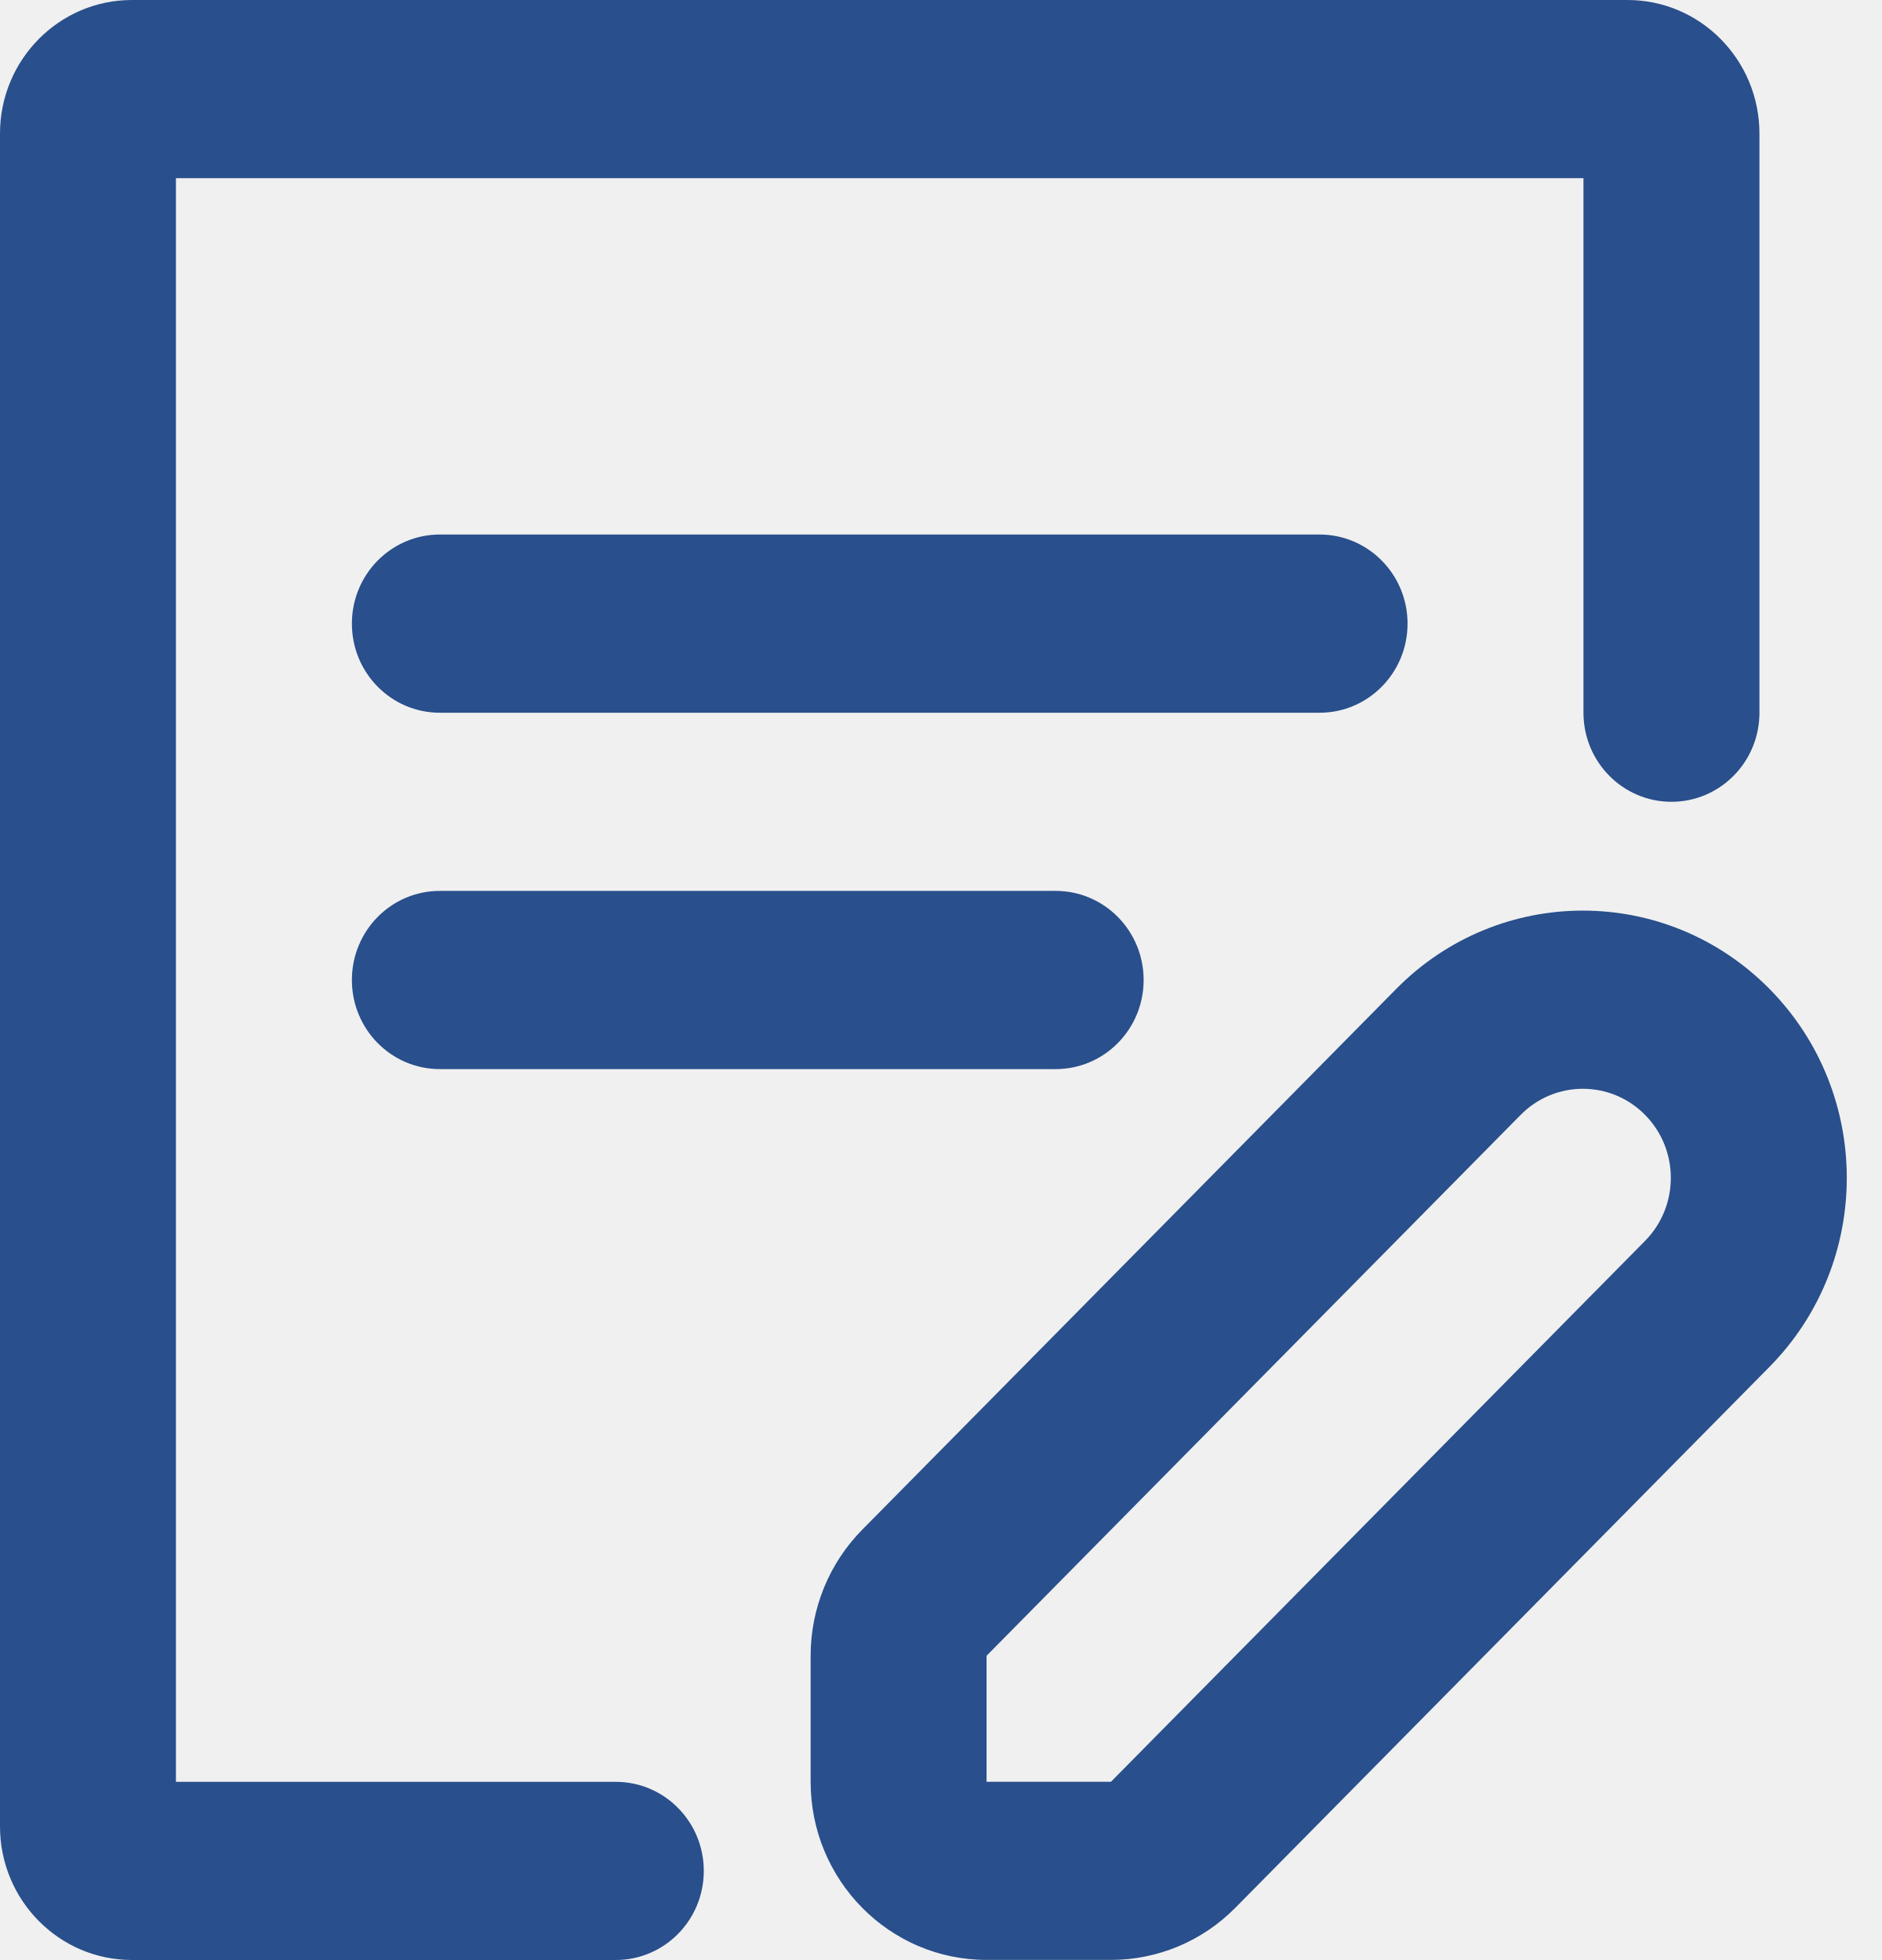
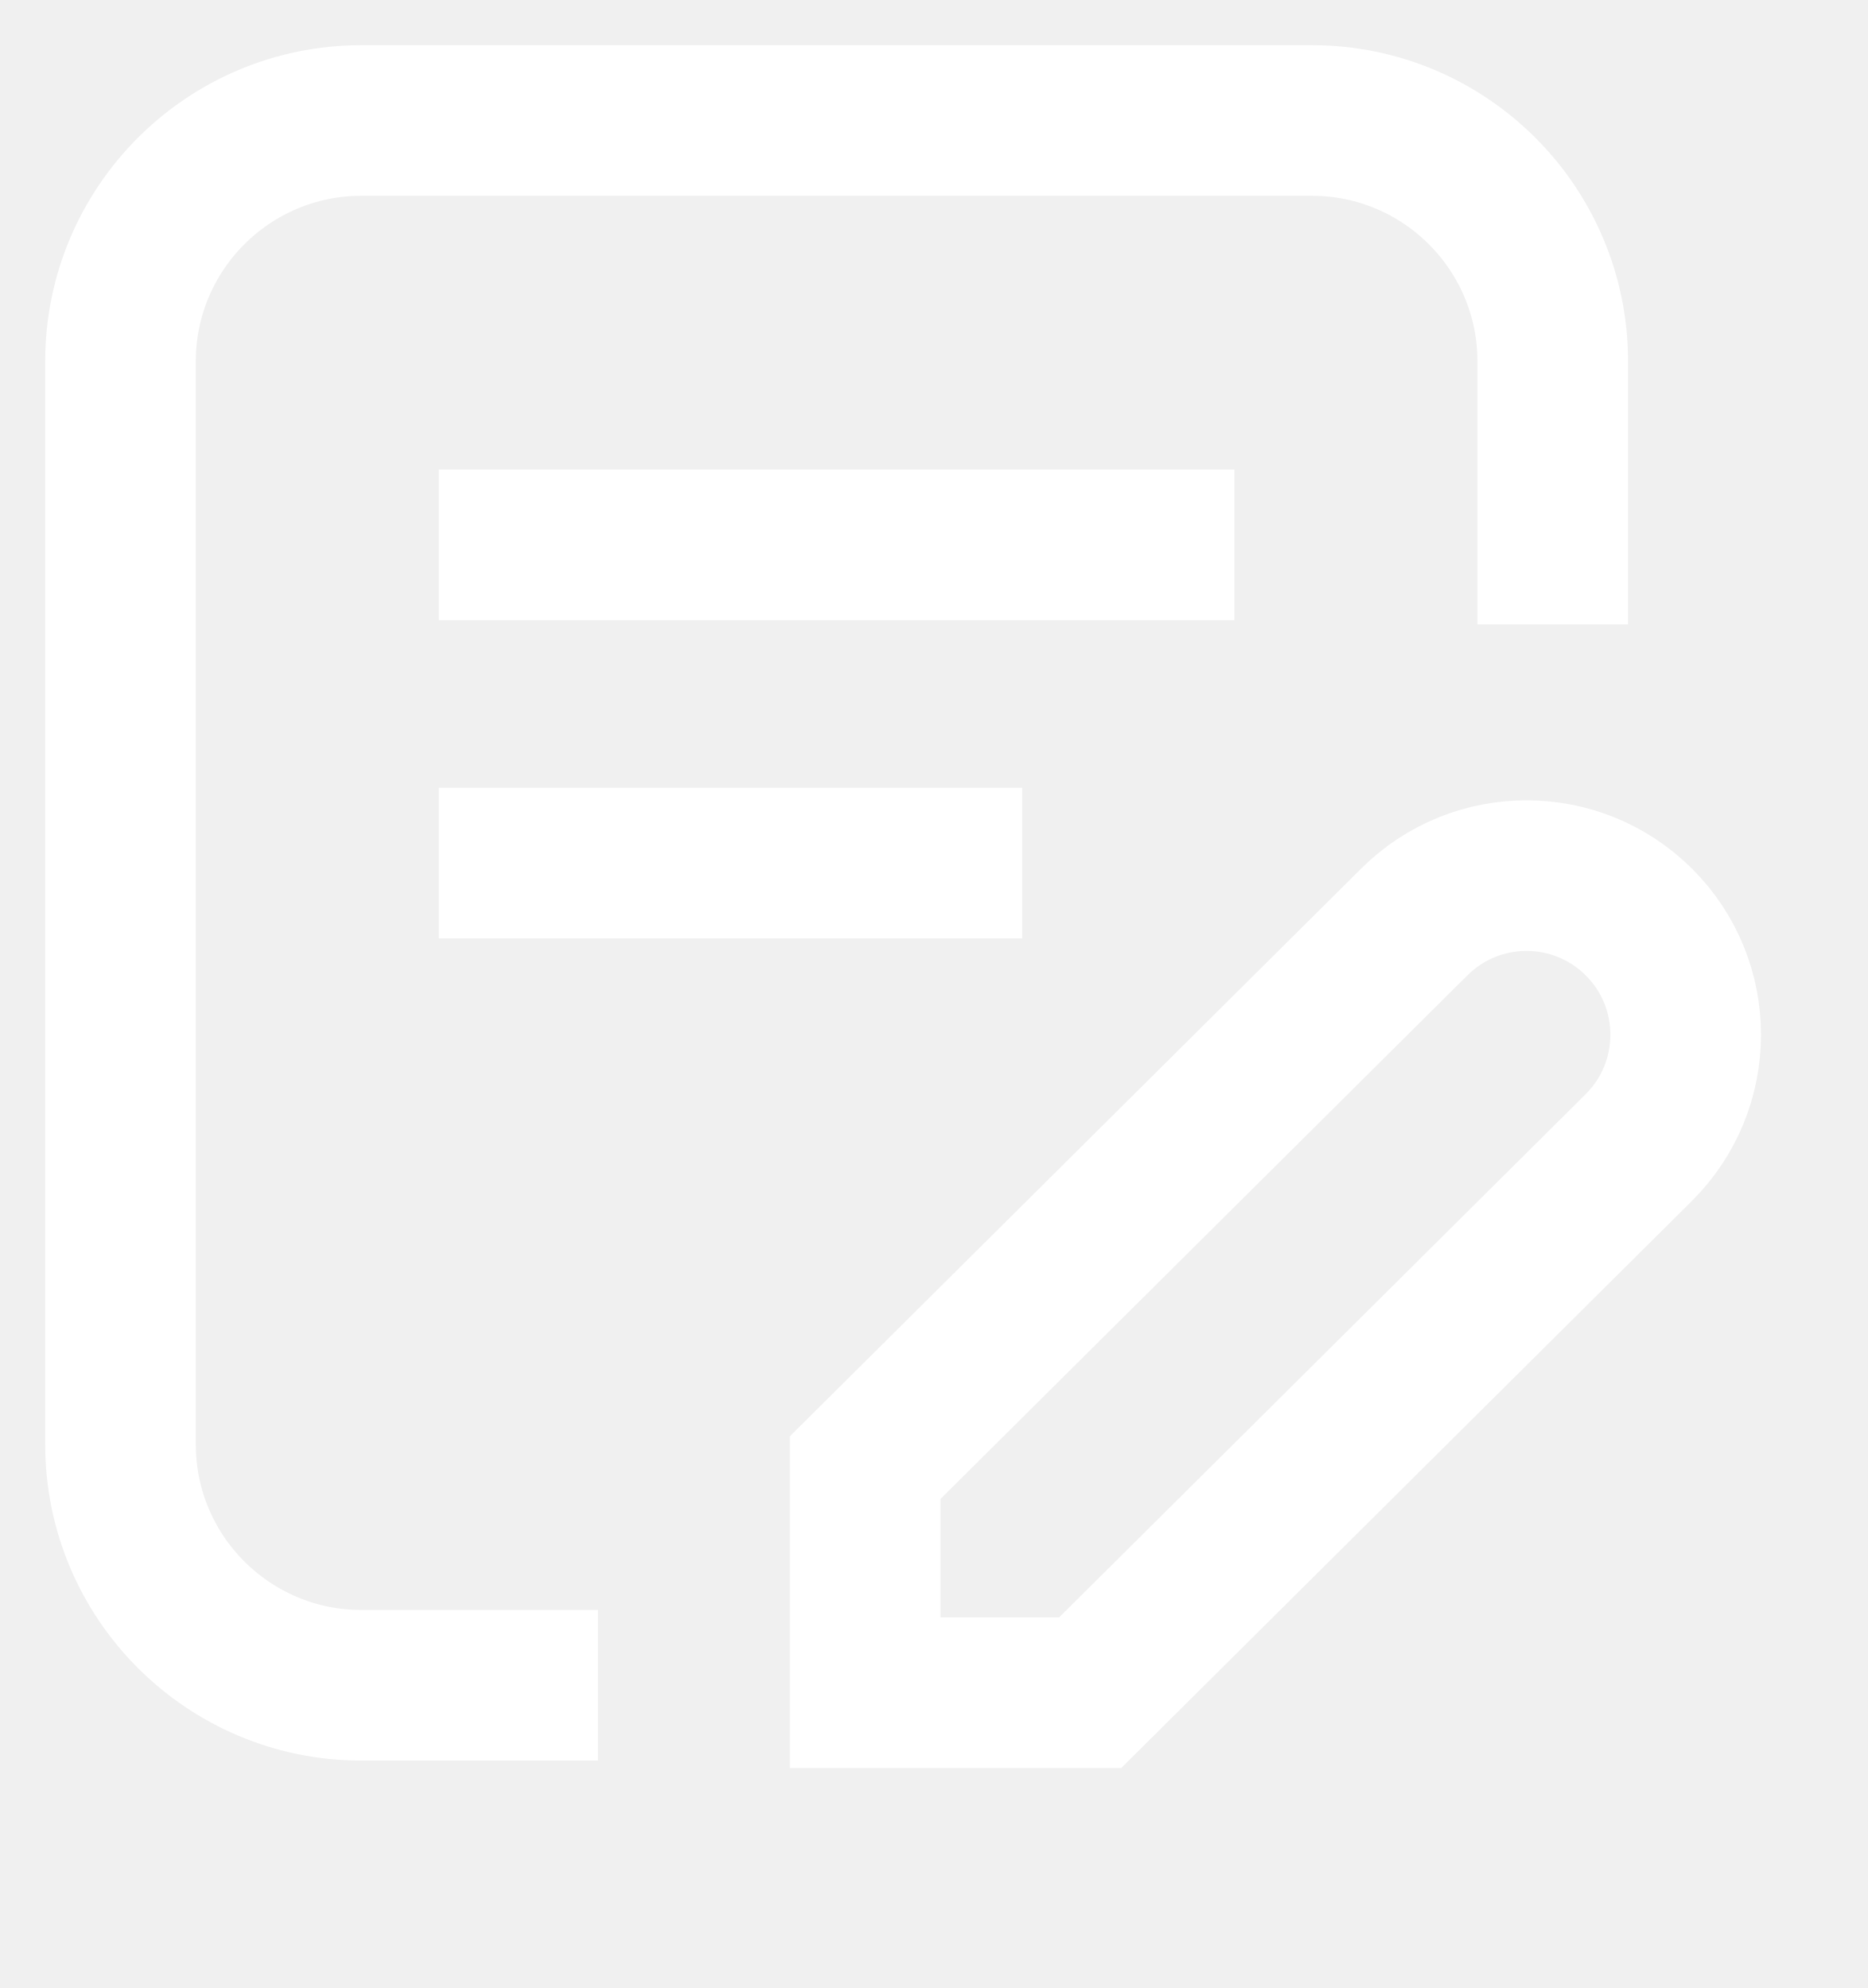
- <svg xmlns="http://www.w3.org/2000/svg" width="48" height="50" viewBox="0 0 48 50" fill="none">
-   <path d="M4.487 45.455H15.706C16.945 45.455 17.95 46.472 17.95 47.727C17.95 48.983 16.945 50 15.706 50H3.366C1.507 50 0 48.474 0 46.591V3.409C0 1.526 1.507 0 3.366 0H41.508C43.367 0 44.874 1.526 44.874 3.409V18.182C44.874 19.437 43.869 20.454 42.63 20.454C41.391 20.454 40.386 19.437 40.386 18.182V4.545H4.487V45.455ZM11.217 13.636H33.656C34.895 13.636 35.899 14.653 35.899 15.908V15.91C35.899 17.165 34.895 18.182 33.656 18.182H11.217C9.979 18.182 8.975 17.165 8.975 15.91V15.908C8.975 14.653 9.979 13.636 11.217 13.636ZM11.217 22.727H26.925C28.164 22.727 29.168 23.744 29.168 24.999V25.001C29.168 26.256 28.164 27.273 26.925 27.273H11.217C9.979 27.273 8.975 26.256 8.975 25.001V24.999C8.975 23.744 9.979 22.727 11.217 22.727ZM45.13 34.869L31.508 48.667C30.667 49.52 29.526 49.998 28.335 49.998H25.162C22.684 49.998 20.675 47.963 20.675 45.453V42.239C20.675 41.642 20.791 41.051 21.017 40.499C21.242 39.948 21.573 39.447 21.989 39.025L35.611 25.227C38.239 22.564 42.501 22.564 45.13 25.227C47.759 27.89 47.759 32.206 45.13 34.869ZM38.784 28.441L25.162 42.239V45.453H28.335L41.957 31.655C42.833 30.767 42.833 29.328 41.957 28.441C41.081 27.553 39.66 27.553 38.784 28.441Z" fill="#294F8C" />
+ <svg xmlns="http://www.w3.org/2000/svg" width="31" height="33" viewBox="0 0 31 33" fill="none">
+   <path d="M25.774 10.365V6C25.774 3.791 23.983 2 21.774 2H6C3.791 2 2 3.791 2 6V23.975C2 26.184 3.791 27.975 6 27.975H9.925" stroke="white" stroke-width="2.5" />
+   <path d="M7.283 9.044H20.49" stroke="white" stroke-width="2.5" />
+   <path d="M7.283 14.327L16.968 14.327" stroke="white" stroke-width="2.5" />
+   <path d="M14.361 24.362L23.477 15.303C24.509 14.277 26.177 14.279 27.207 15.309V15.309C28.241 16.342 28.238 18.019 27.201 19.05L18.096 28.098L14.361 28.098L14.361 24.362Z" stroke="white" stroke-width="2.5" />
</svg>
